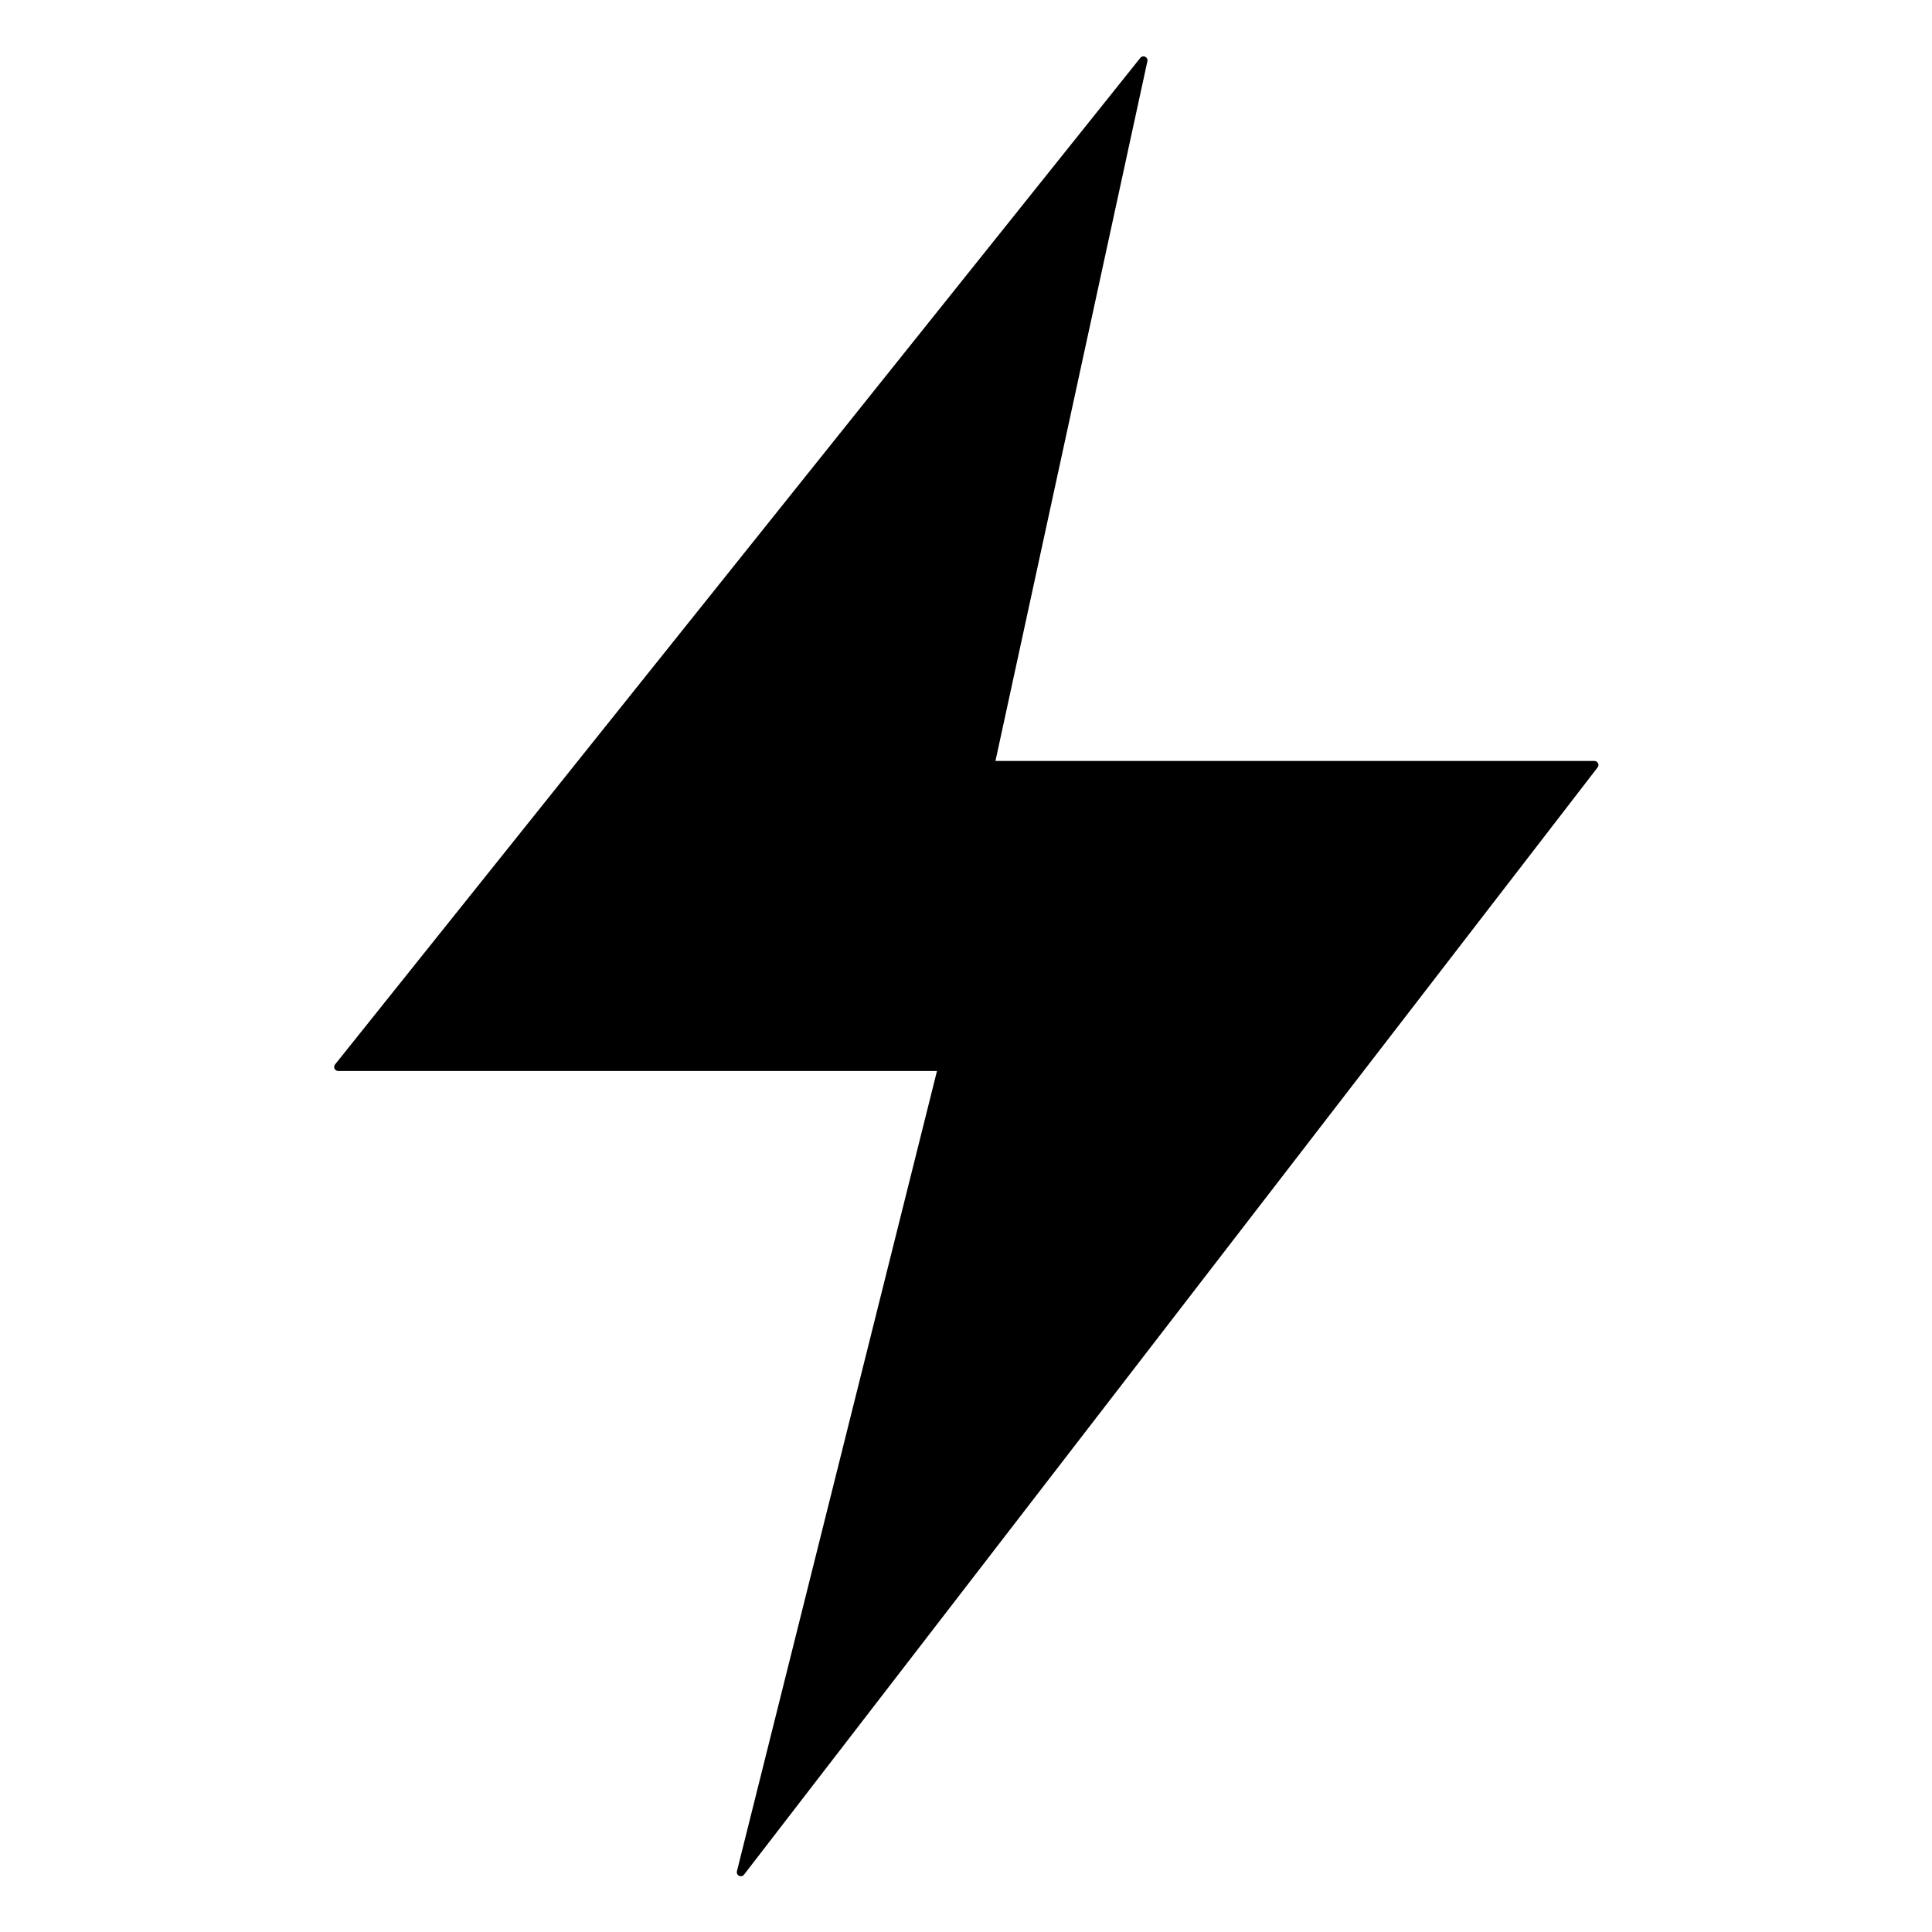
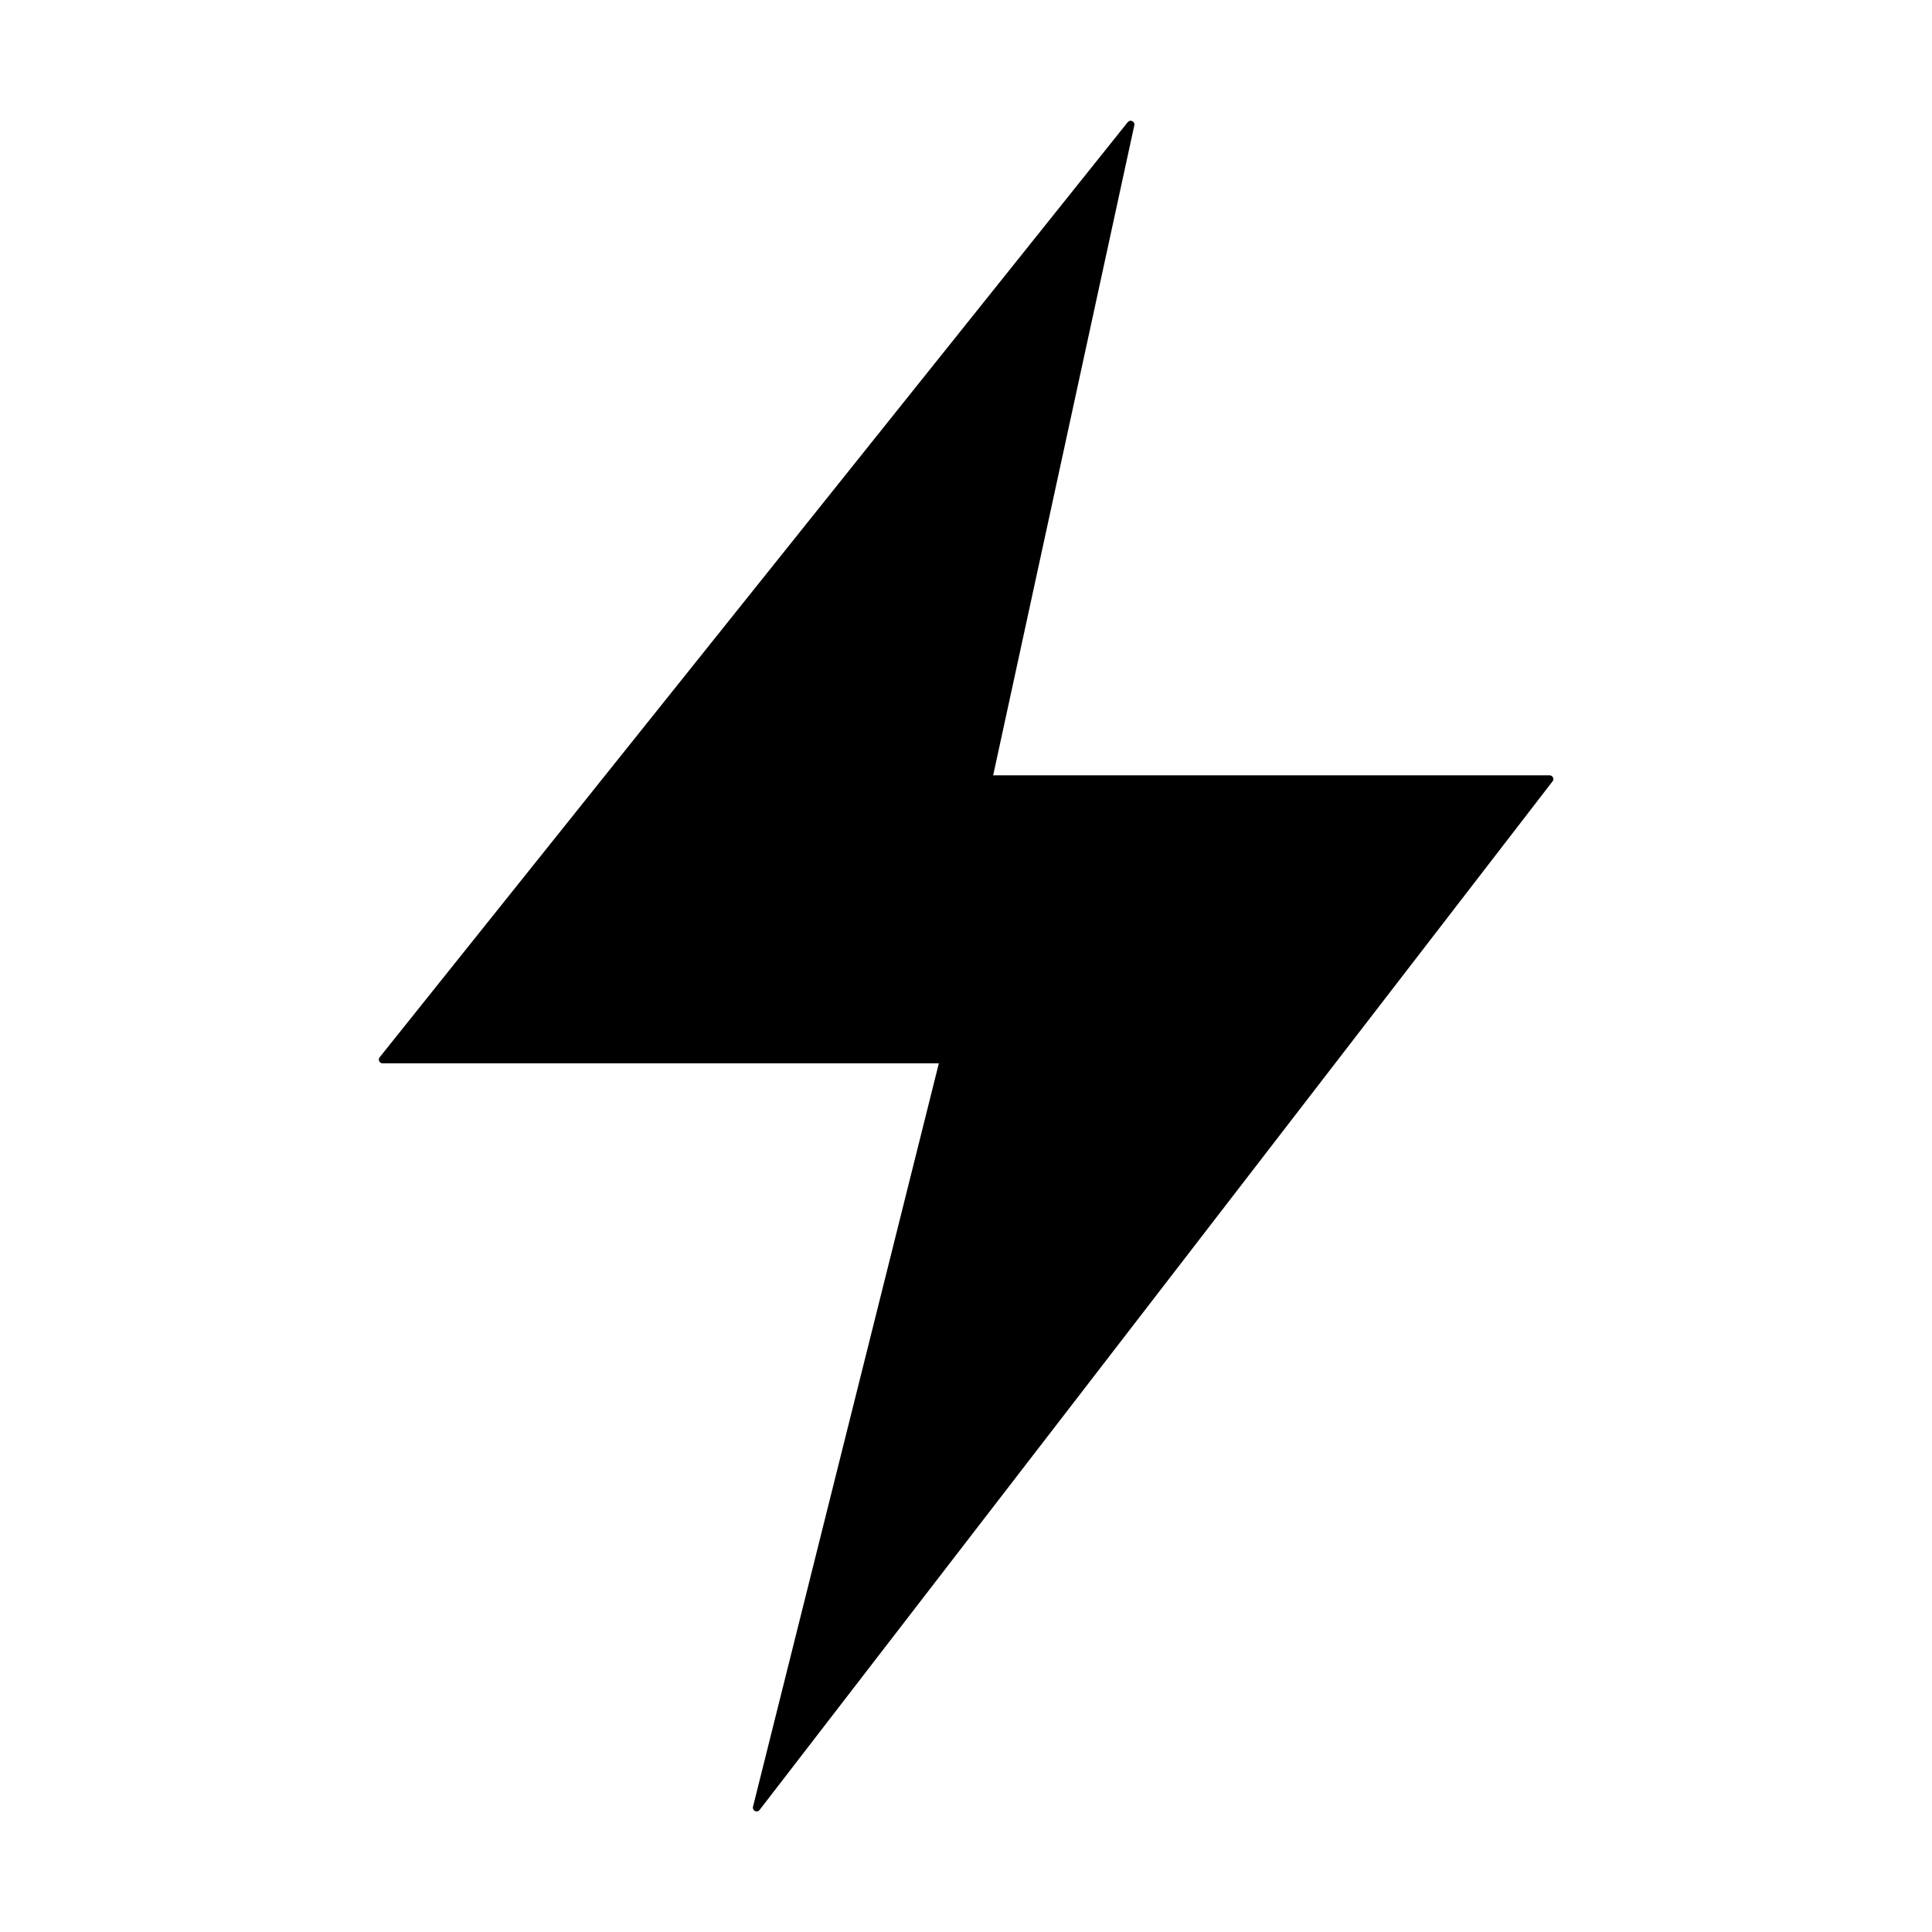
<svg xmlns="http://www.w3.org/2000/svg" width="1024" height="1024" viewBox="0 0 1024 1024">
-   <g transform="translate(-0.000, 0.000) scale(1.000)">
+   <g transform="translate(36.248, 36.248) scale(0.929)">
    <path stroke="#000" stroke-linejoin="round" stroke-width="4.268" d="m606.056 32.01-426.8 533.5h320.1l-106.7 426.8 452.408-586.85h-320.1Z" />
  </g>
</svg>
